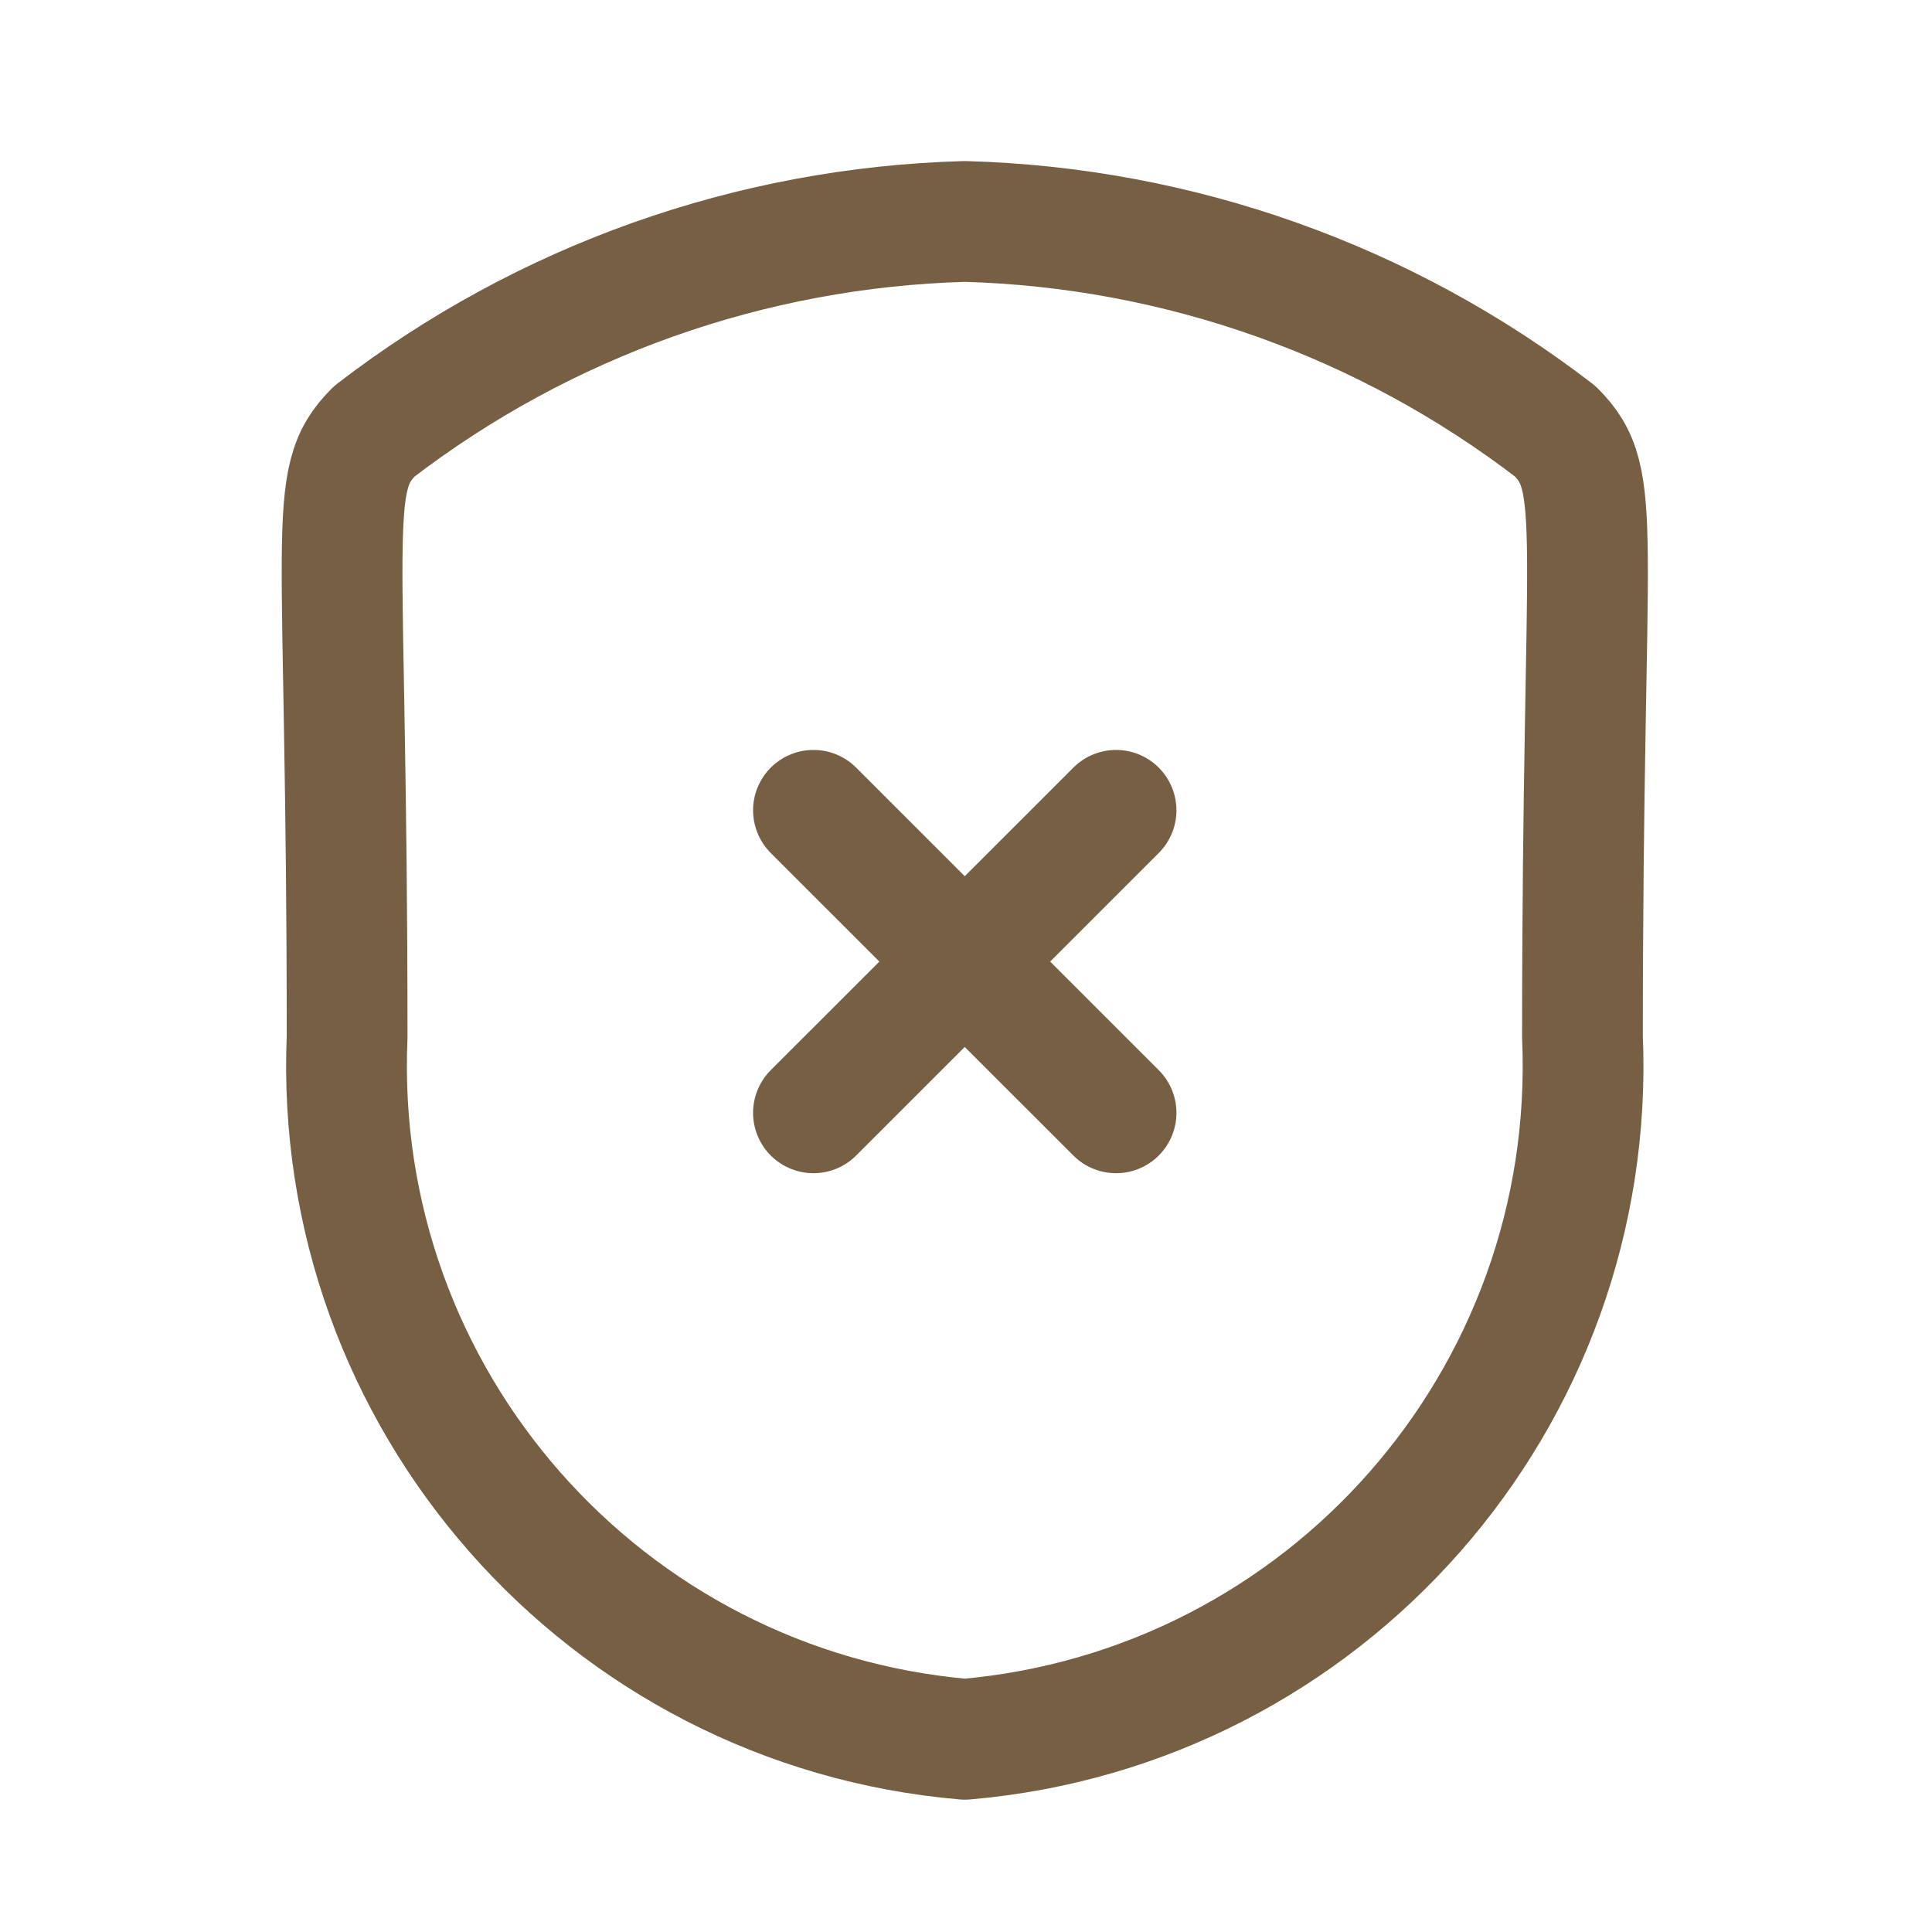
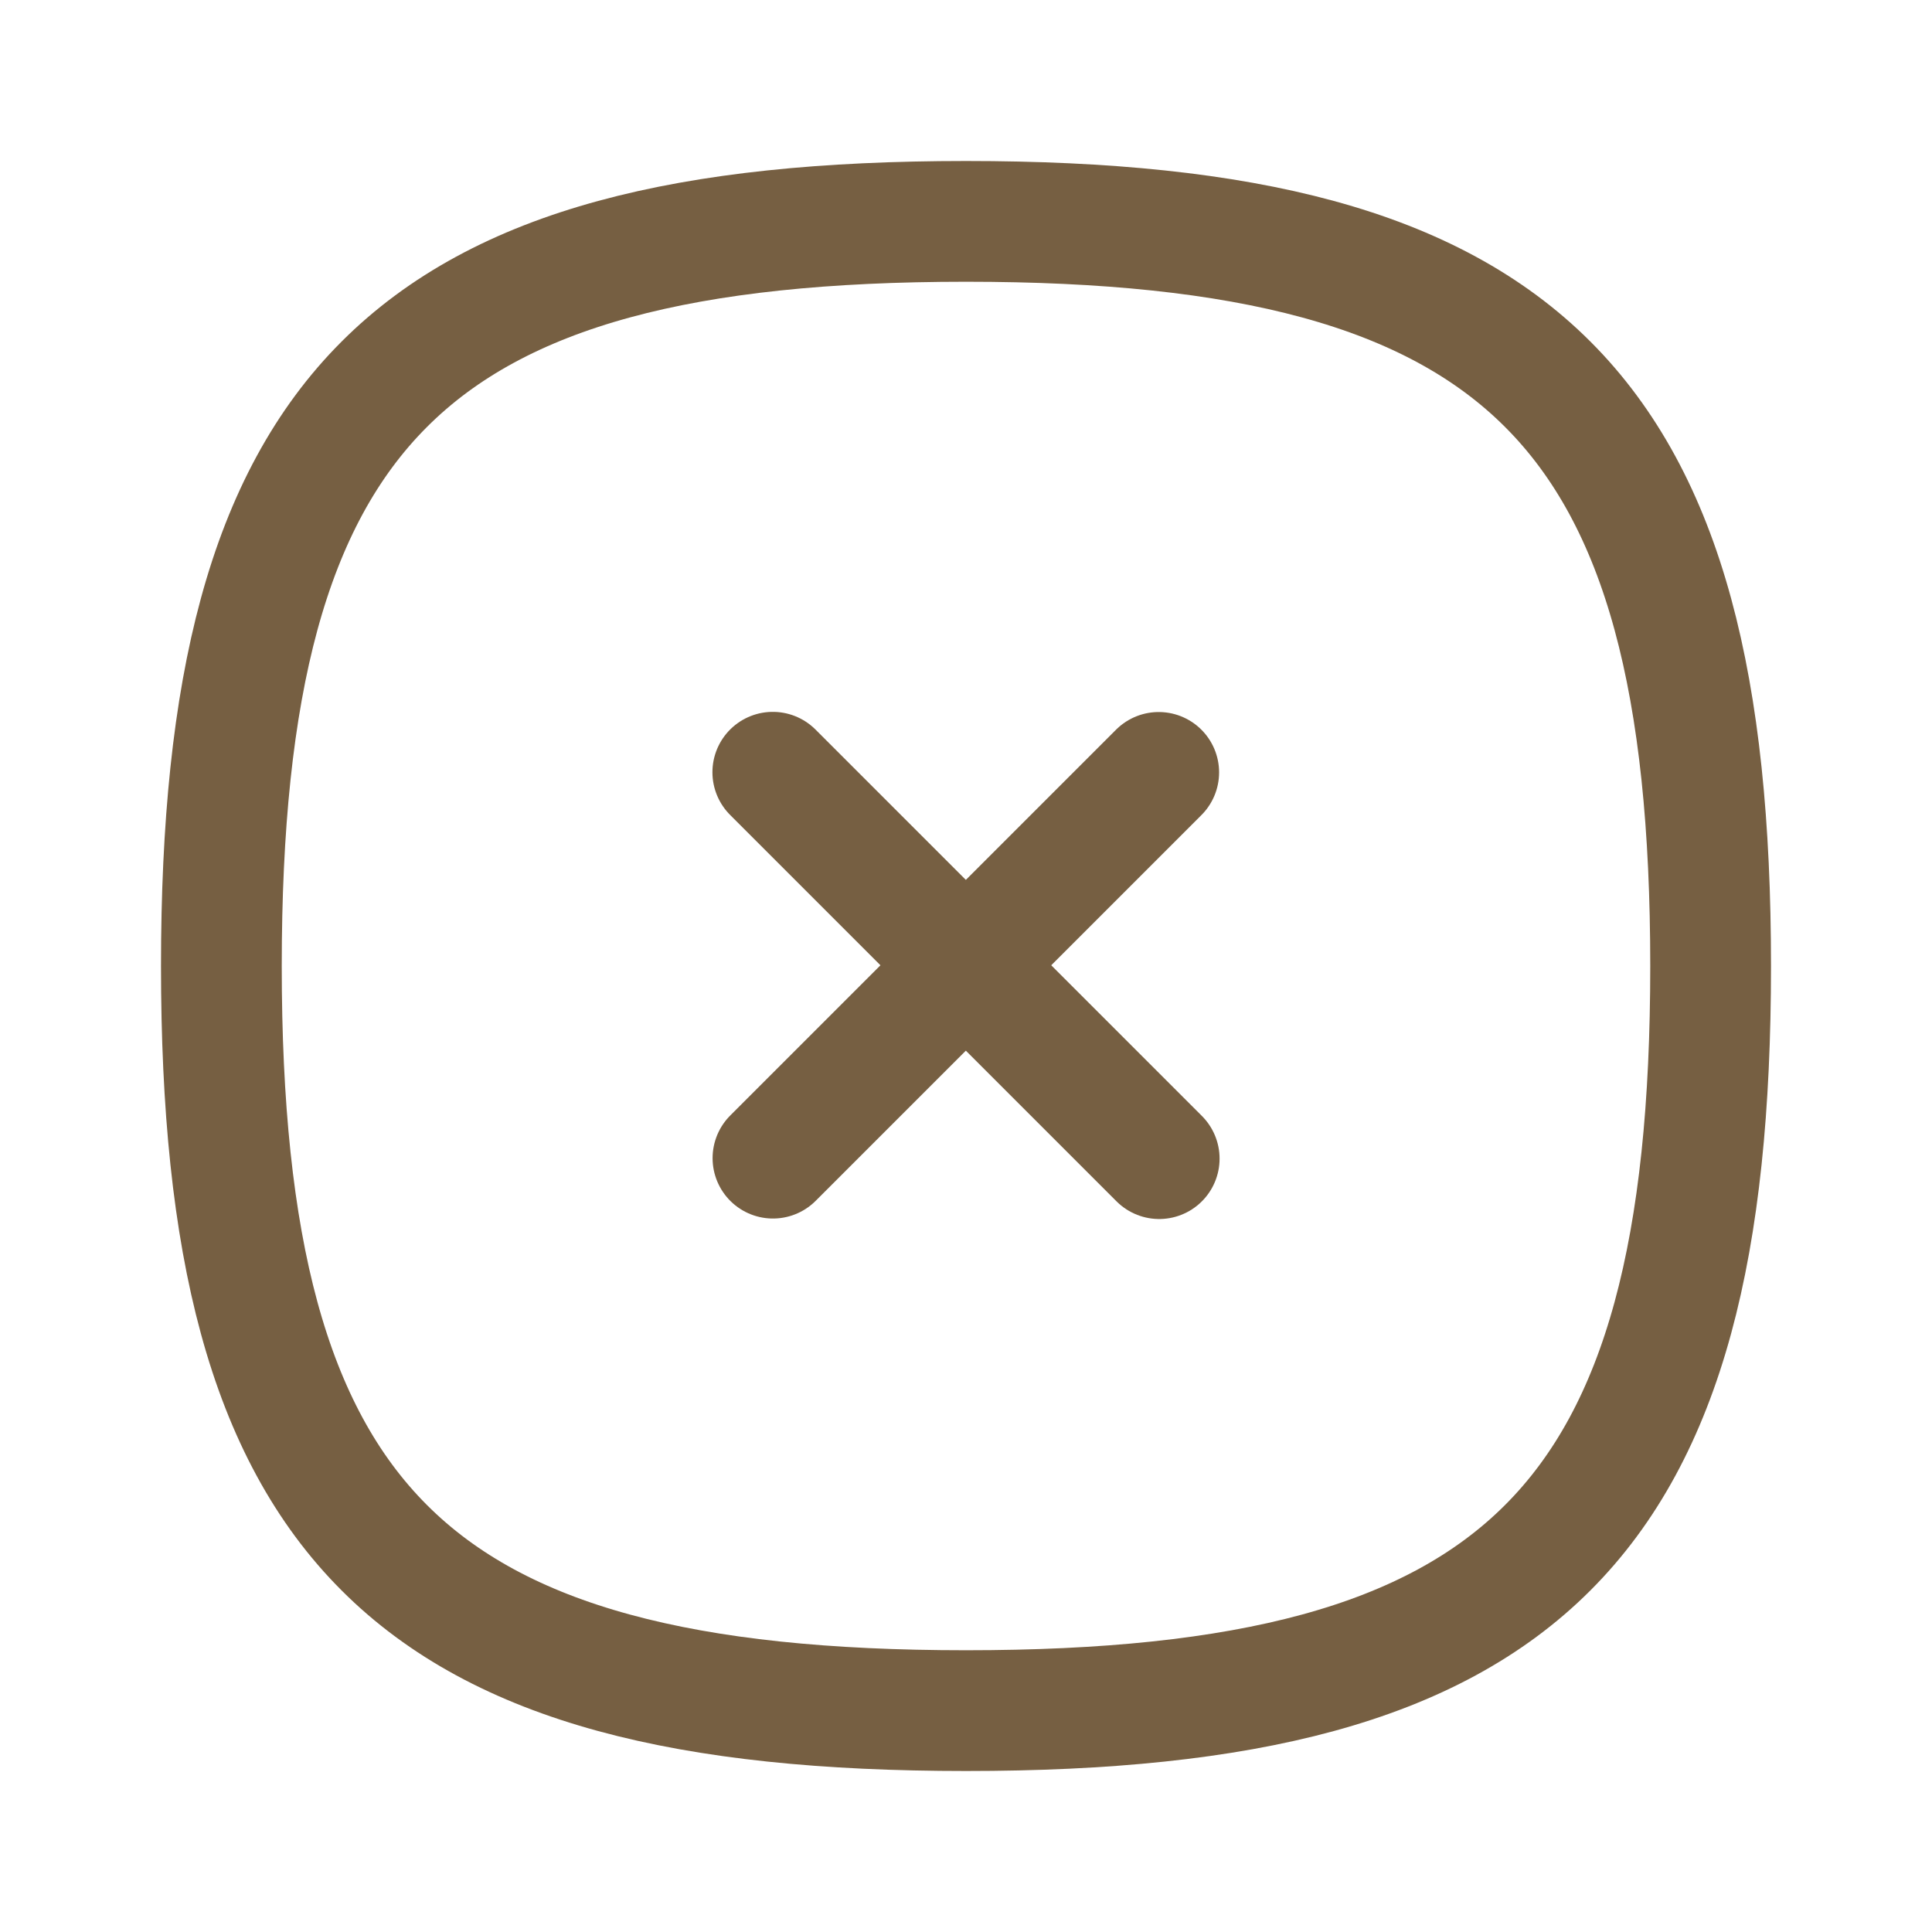
<svg xmlns="http://www.w3.org/2000/svg" viewBox="0 0 24 24" aria-hidden="true">
-   <g transform="translate(3.5 2)">
-     <path d="M7.736,18.855a8.4,8.4,0,0,0,7.672-8.727c0-6.4.278-6.905-.338-7.521A12.592,12.592,0,0,0,7.736,0,12.6,12.6,0,0,0,.4,2.607c-.616.616-.338,1.117-.338,7.521A8.4,8.4,0,0,0,7.736,18.855Z" transform="translate(0.75 0.751)" fill="none" stroke="#765f42" stroke-linecap="round" stroke-linejoin="round" stroke-miterlimit="10" stroke-width="1.5" />
-     <path d="M3.759,3.758,0,0" transform="translate(6.605 8.066)" fill="none" stroke="#765f42" stroke-linecap="round" stroke-linejoin="round" stroke-miterlimit="10" stroke-width="1.5" />
-     <path d="M0,3.758,3.759,0" transform="translate(6.605 8.066)" fill="none" stroke="#765f42" stroke-linecap="round" stroke-linejoin="round" stroke-miterlimit="10" stroke-width="1.5" />
+   <g transform="translate(2 2)">
+     <path d="M4.792,0,0,4.792" transform="translate(7.602 7.595)" fill="none" stroke="#765f42" stroke-linecap="round" stroke-linejoin="round" stroke-miterlimit="10" stroke-width="1.5" />
+     <path d="M4.8,4.8,0,0" transform="translate(7.6 7.593)" fill="none" stroke="#765f42" stroke-linecap="round" stroke-linejoin="round" stroke-miterlimit="10" stroke-width="1.5" />
+     <path d="M0,9.25c0,6.937,2.313,9.25,9.25,9.25s9.25-2.313,9.25-9.25S16.187,0,9.25,0,0,2.313,0,9.25Z" transform="translate(0.75 0.75)" fill="none" stroke="#765f42" stroke-linecap="round" stroke-linejoin="round" stroke-miterlimit="10" stroke-width="1.5" />
  </g>
</svg>
